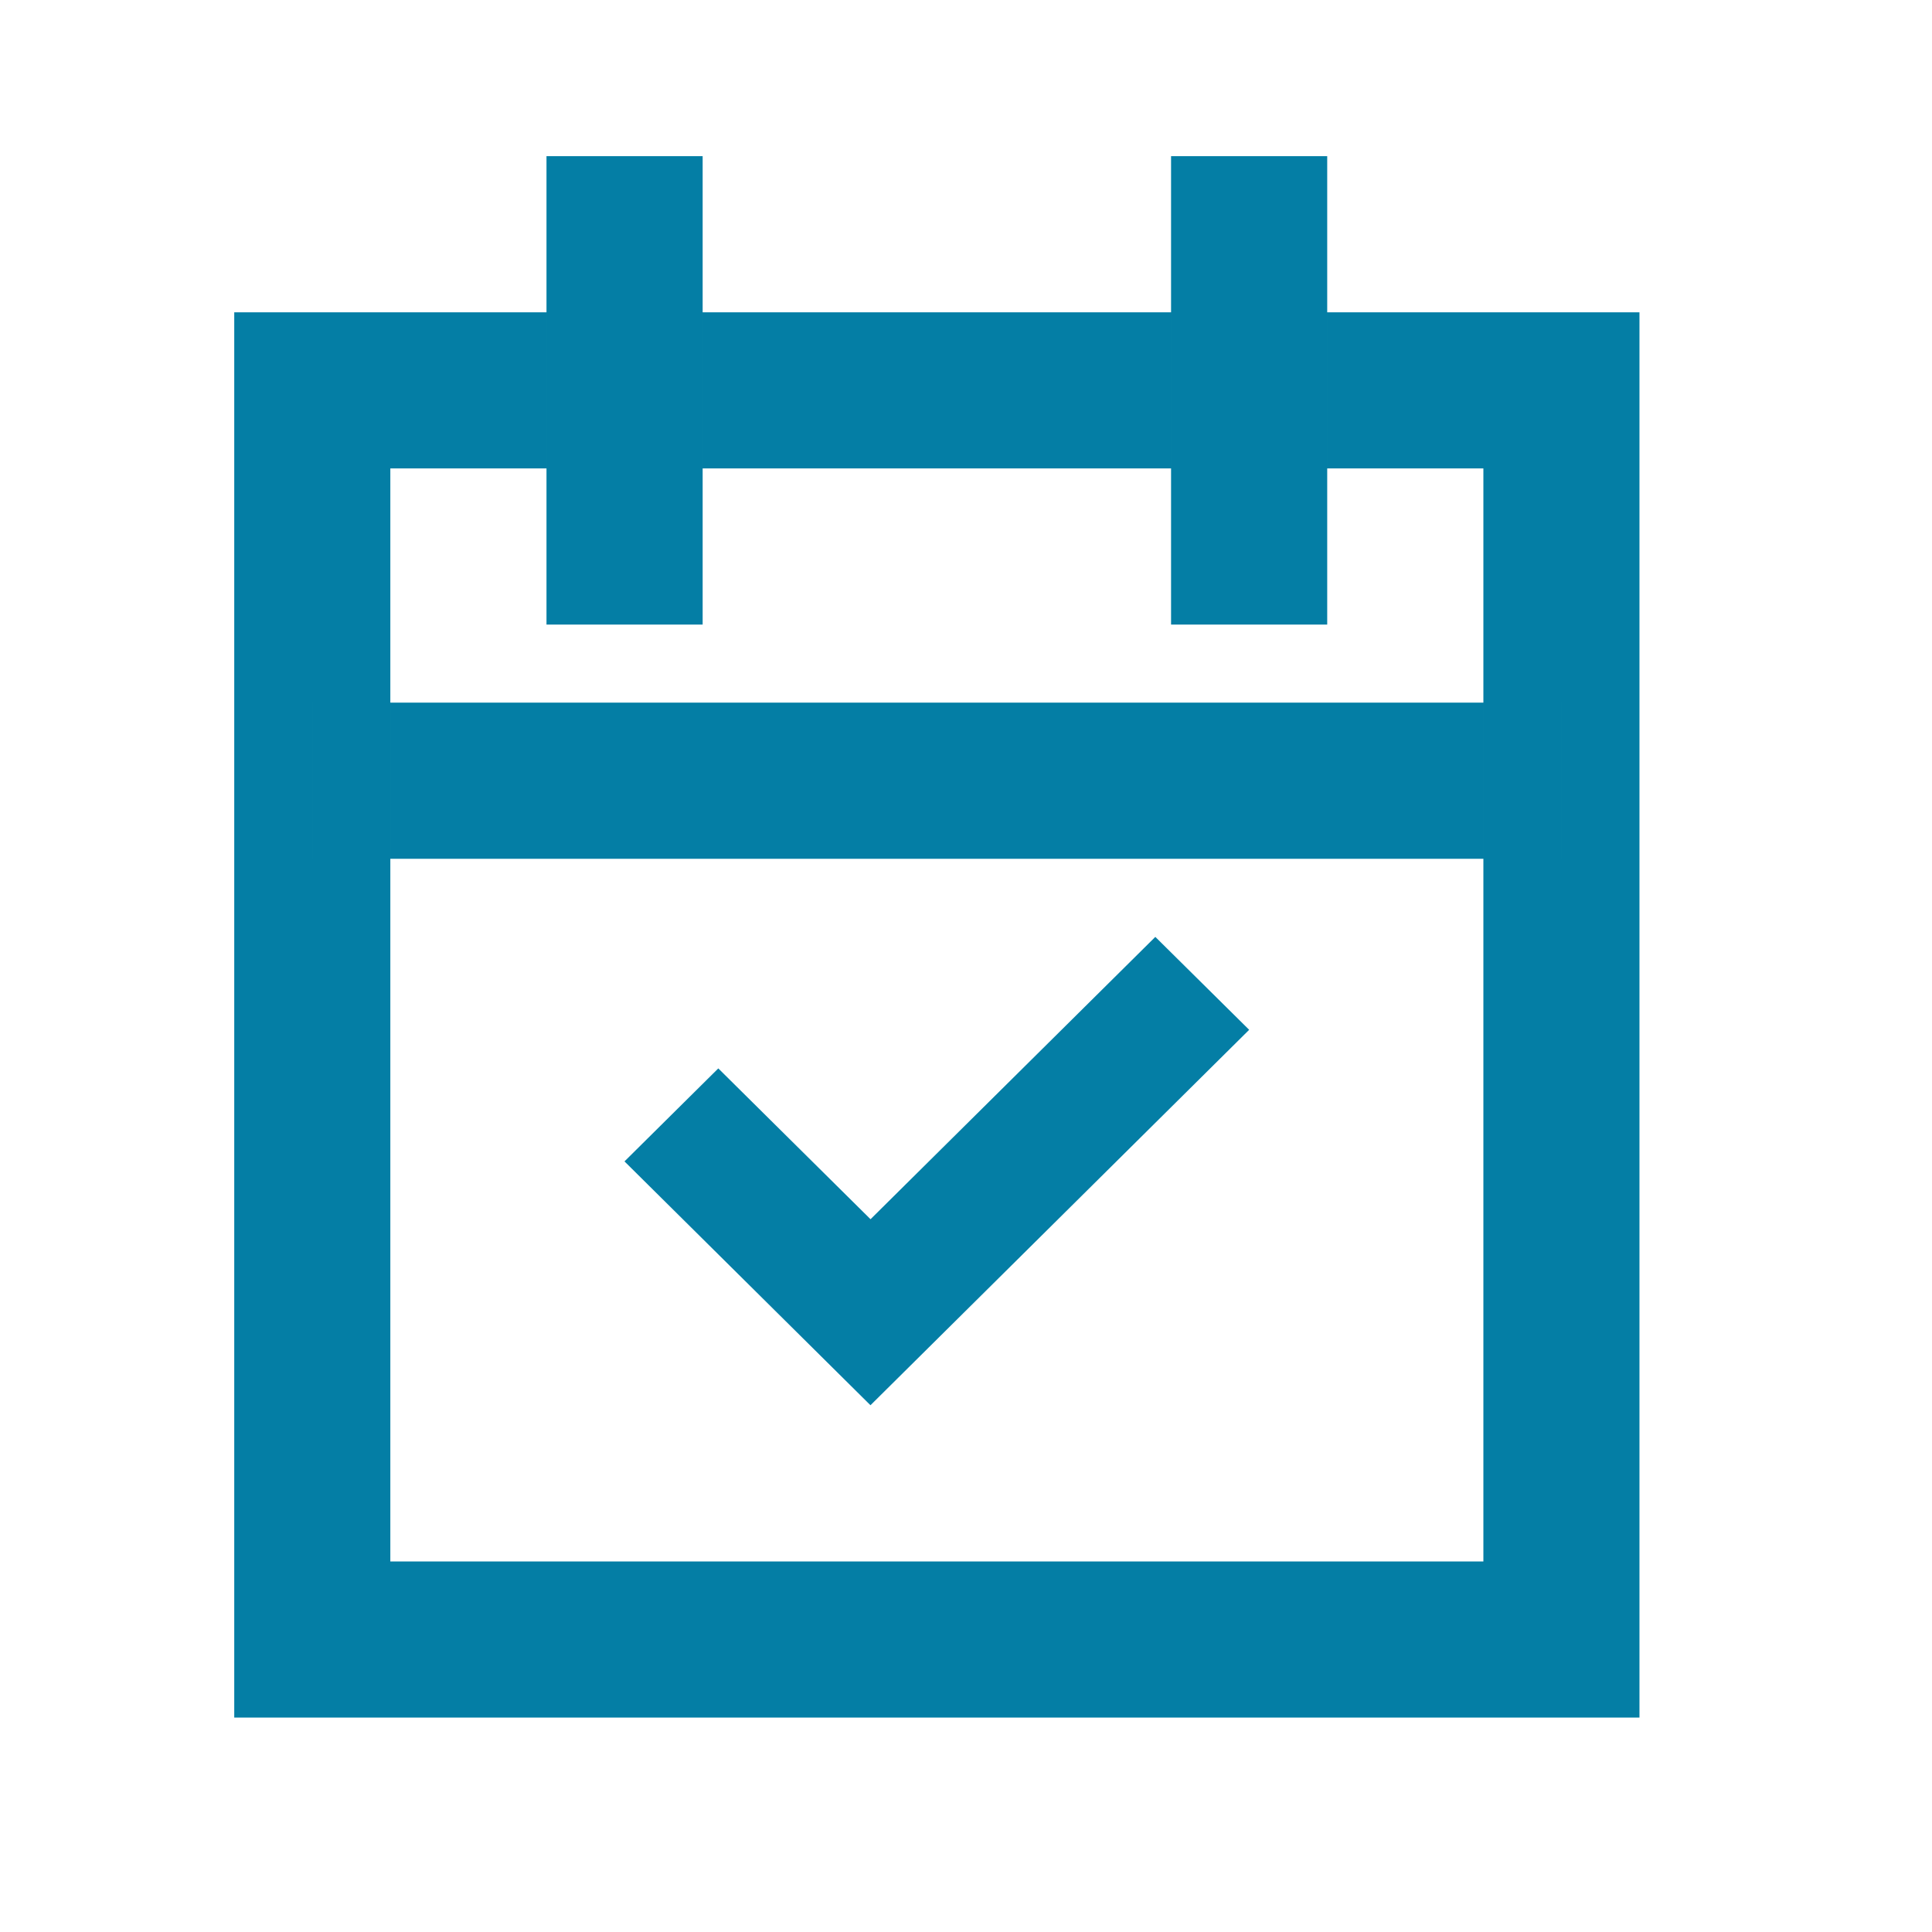
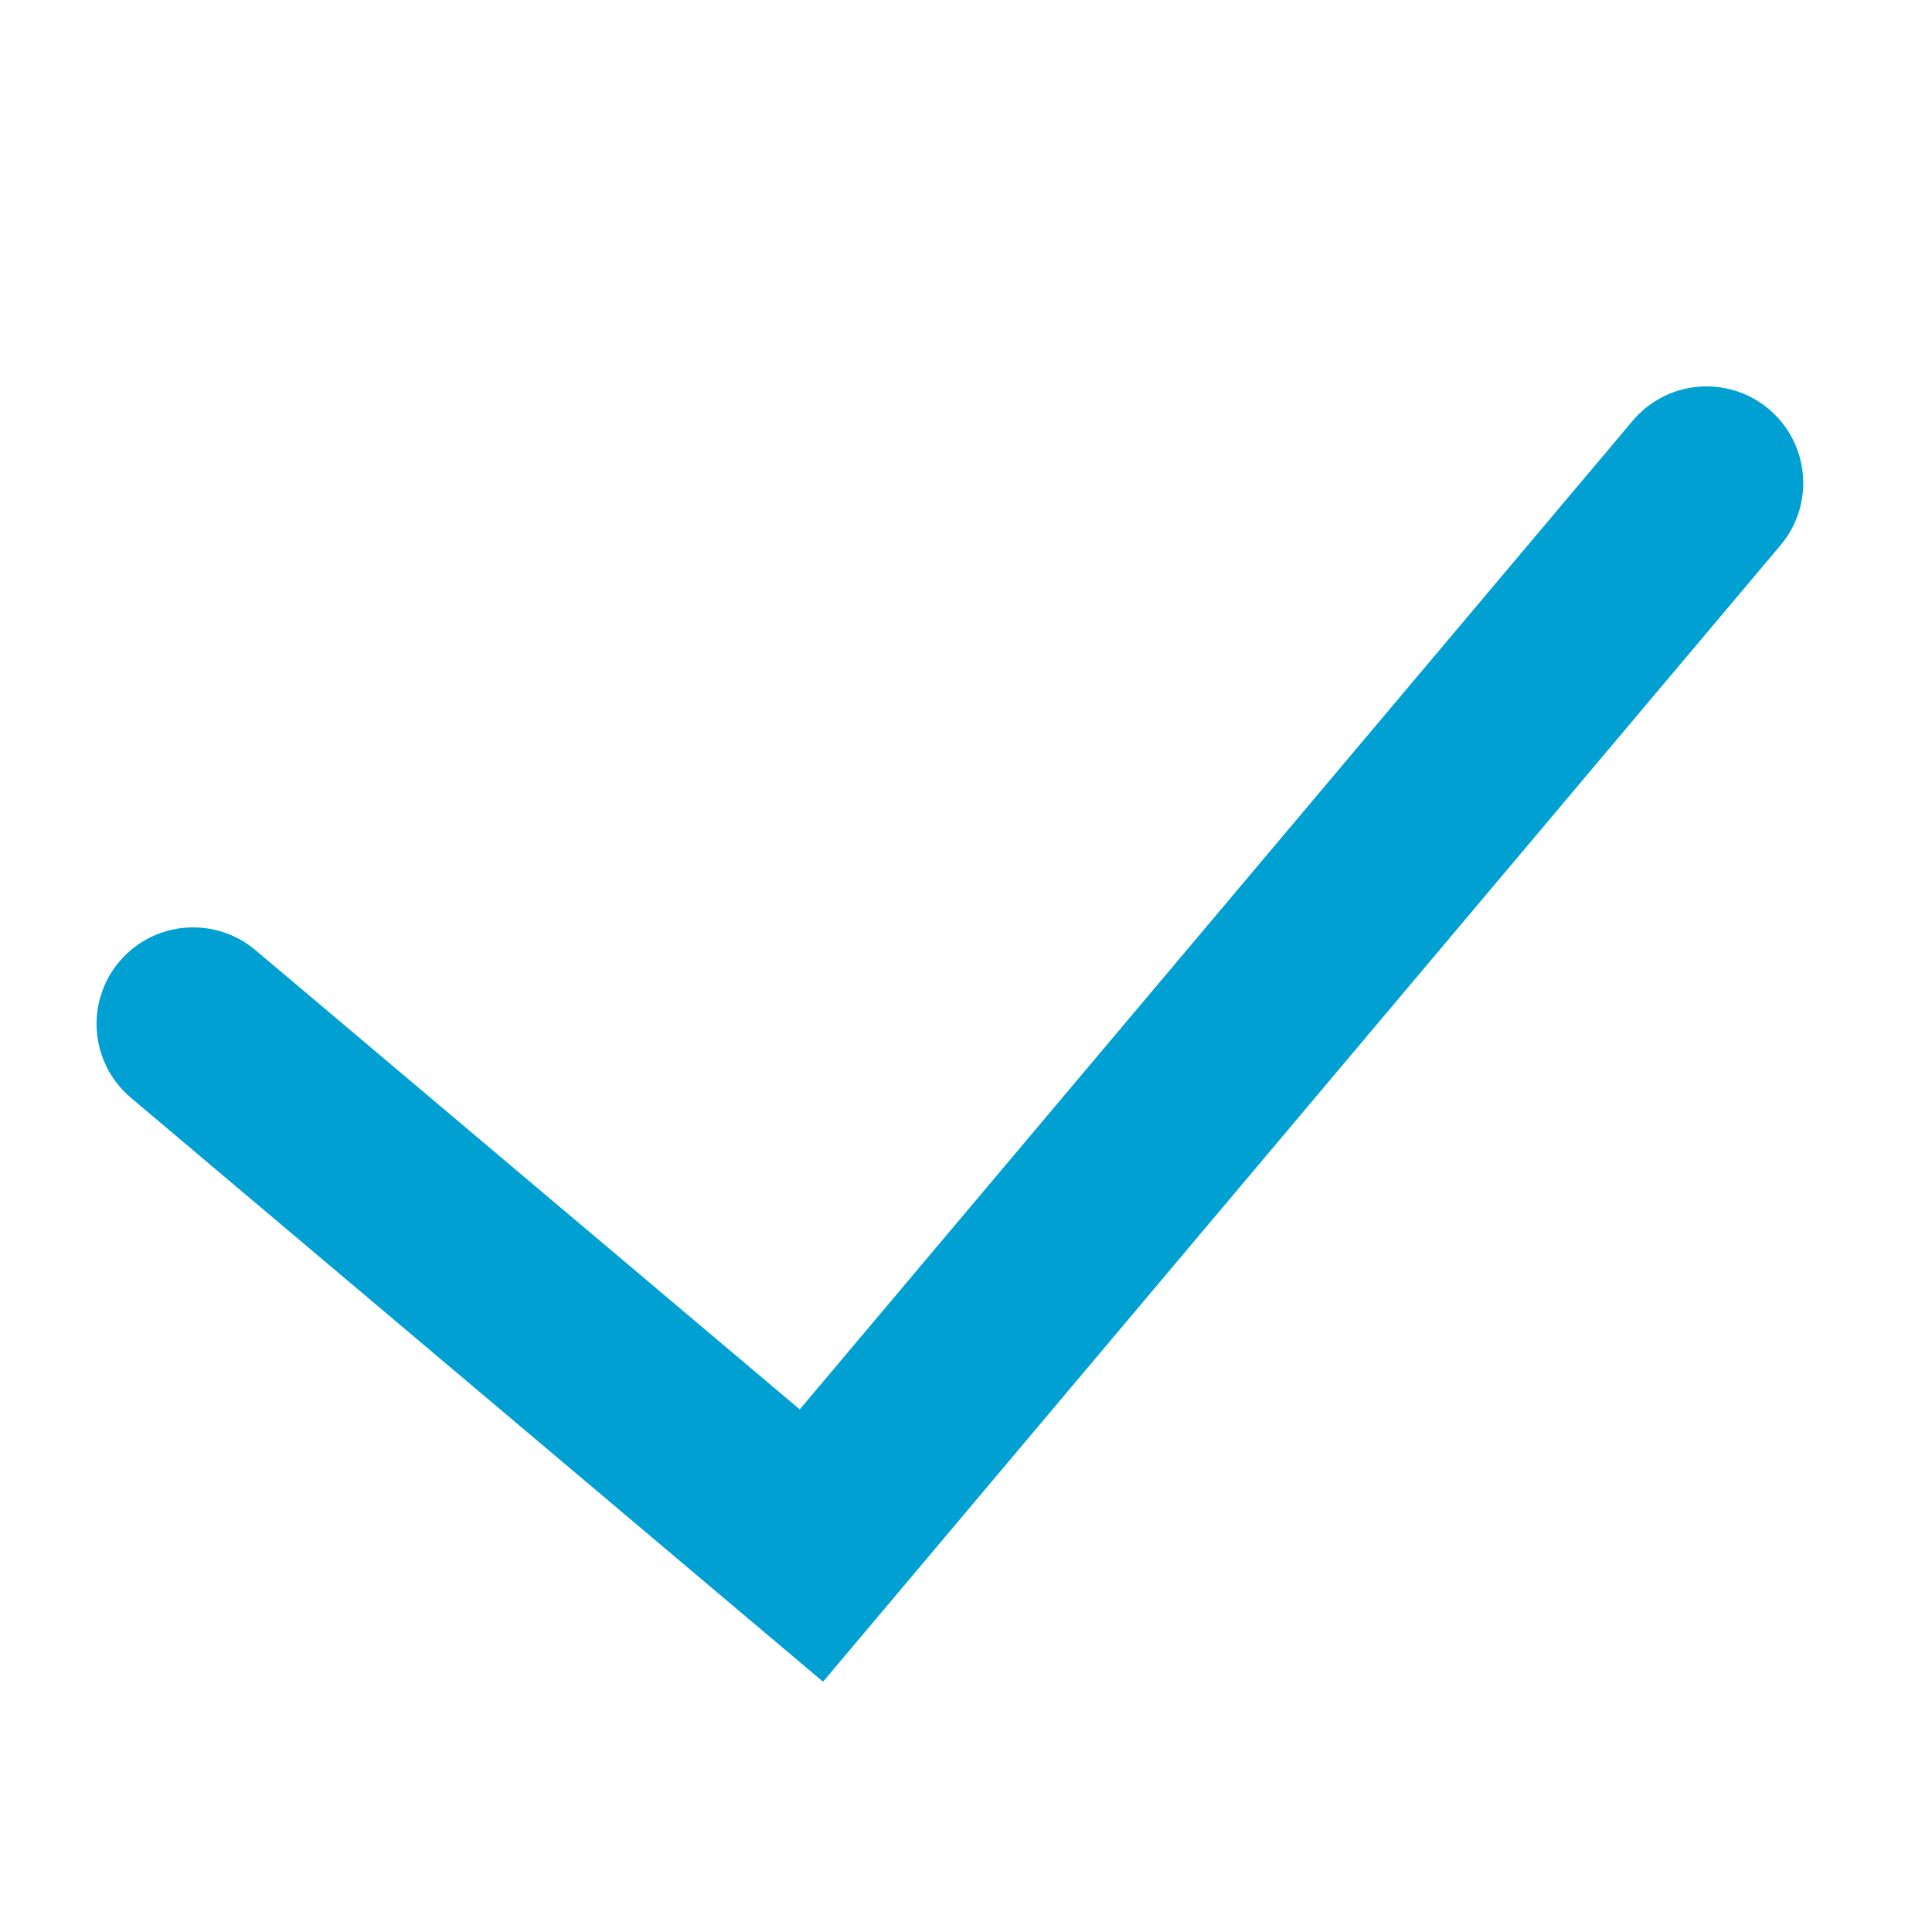
- <svg xmlns="http://www.w3.org/2000/svg" width="29" height="29" viewBox="0 0 29 29" fill="none">
-   <path d="M7.703 5.188V6.531H5.359V10.047H4.188V13.391H5.359V23.938H22.766V13.391H23.938V10.047H22.766V6.531H20.422V5.188H24.109V25.281H4.016V5.188H7.703ZM18.04 15.458L13.066 20.389L10.084 17.433L10.782 16.741L12.715 18.656L13.066 19.006L13.419 18.656L17.342 14.767L18.04 15.458ZM22.938 11.047V12.391H22.766V11.047H22.938ZM21.766 11.047V12.391H6.359V11.047H21.766ZM5.359 11.047V12.391H5.188V11.047H5.359ZM19.422 7.531V8.875H18.078V7.531H19.422ZM10.047 7.531V8.875H8.703V7.531H10.047ZM19.422 5.188V6.531H18.078V5.188H19.422ZM17.078 5.188V6.531H11.047V5.188H17.078ZM10.047 5.188V6.531H8.703V5.188H10.047ZM19.422 2.844V4.188H18.078V2.844H19.422ZM10.047 2.844V4.188H8.703V2.844H10.047Z" fill="#047EA5" stroke="#047EA5" />
+ <svg xmlns="http://www.w3.org/2000/svg" width="20" height="20" viewBox="0 0 20 20" fill="none">
+   <path d="M16.902 4.355C17.258 3.933 17.888 3.88 18.311 4.235C18.733 4.591 18.788 5.222 18.432 5.644L9.165 16.644L8.52 17.409L1.355 11.364C0.933 11.008 0.879 10.377 1.235 9.955C1.591 9.533 2.222 9.48 2.645 9.836L8.279 14.59L16.902 4.355Z" fill="#00A0D2" />
</svg>
